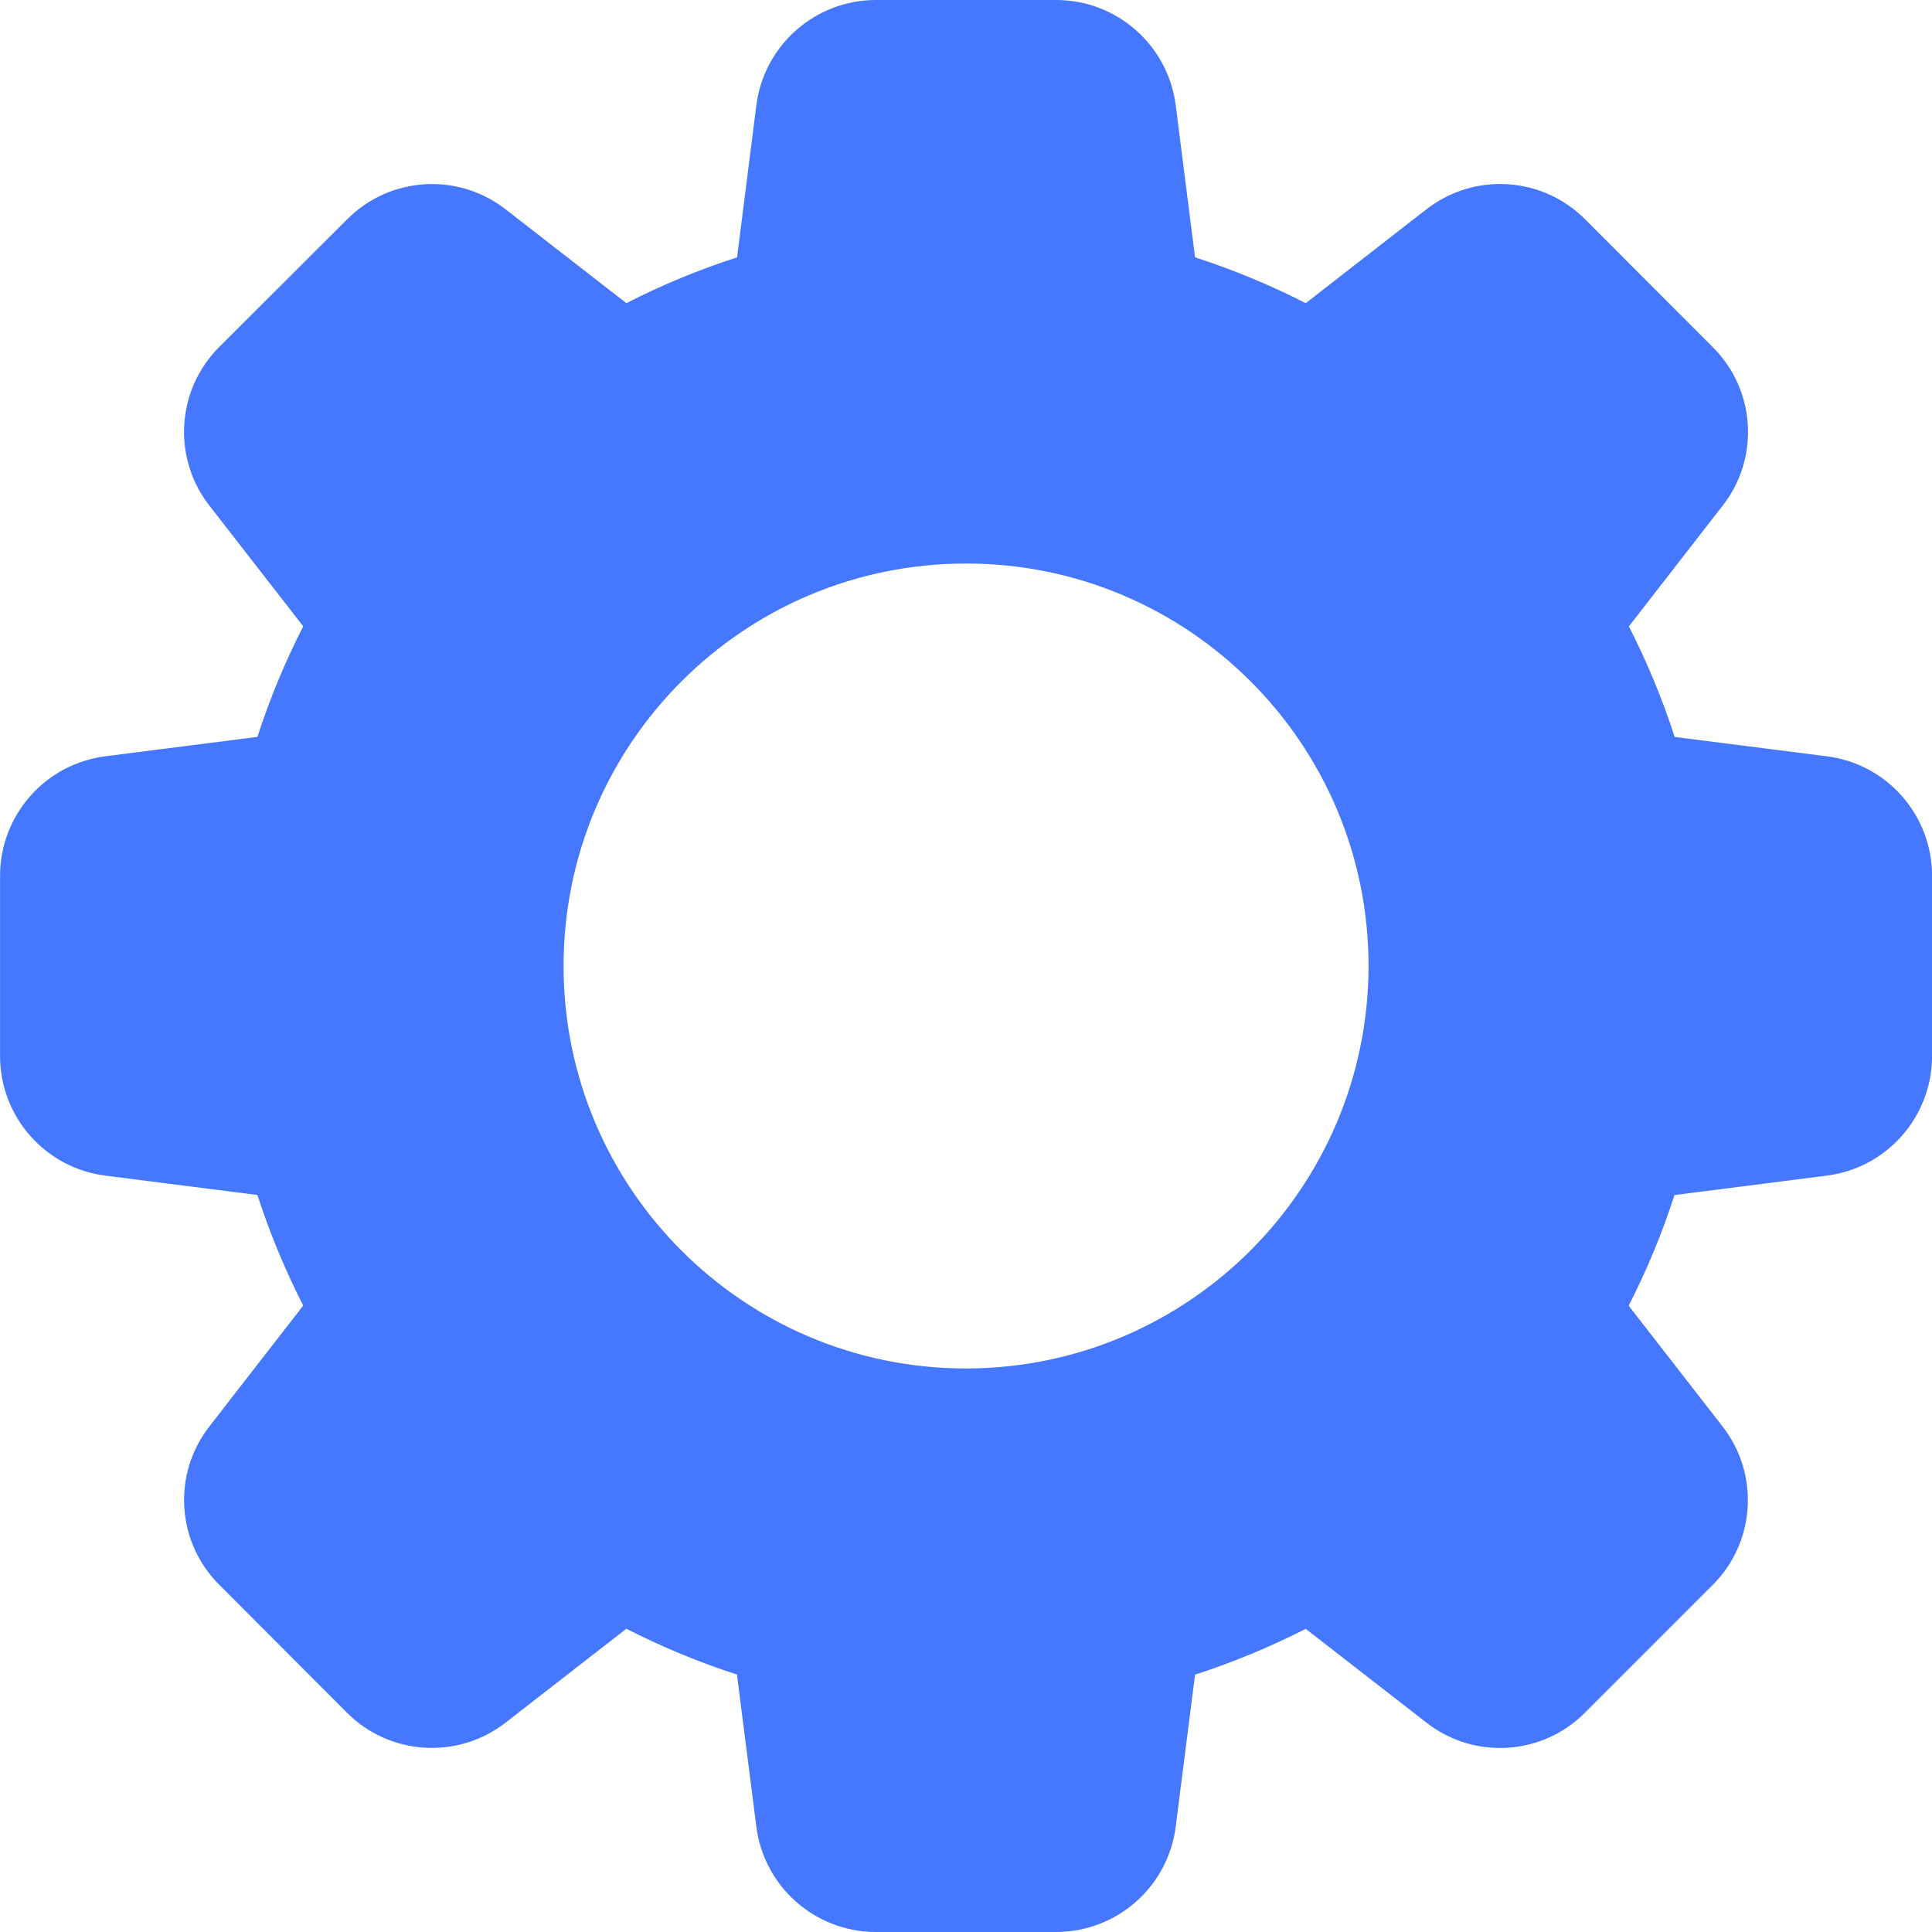
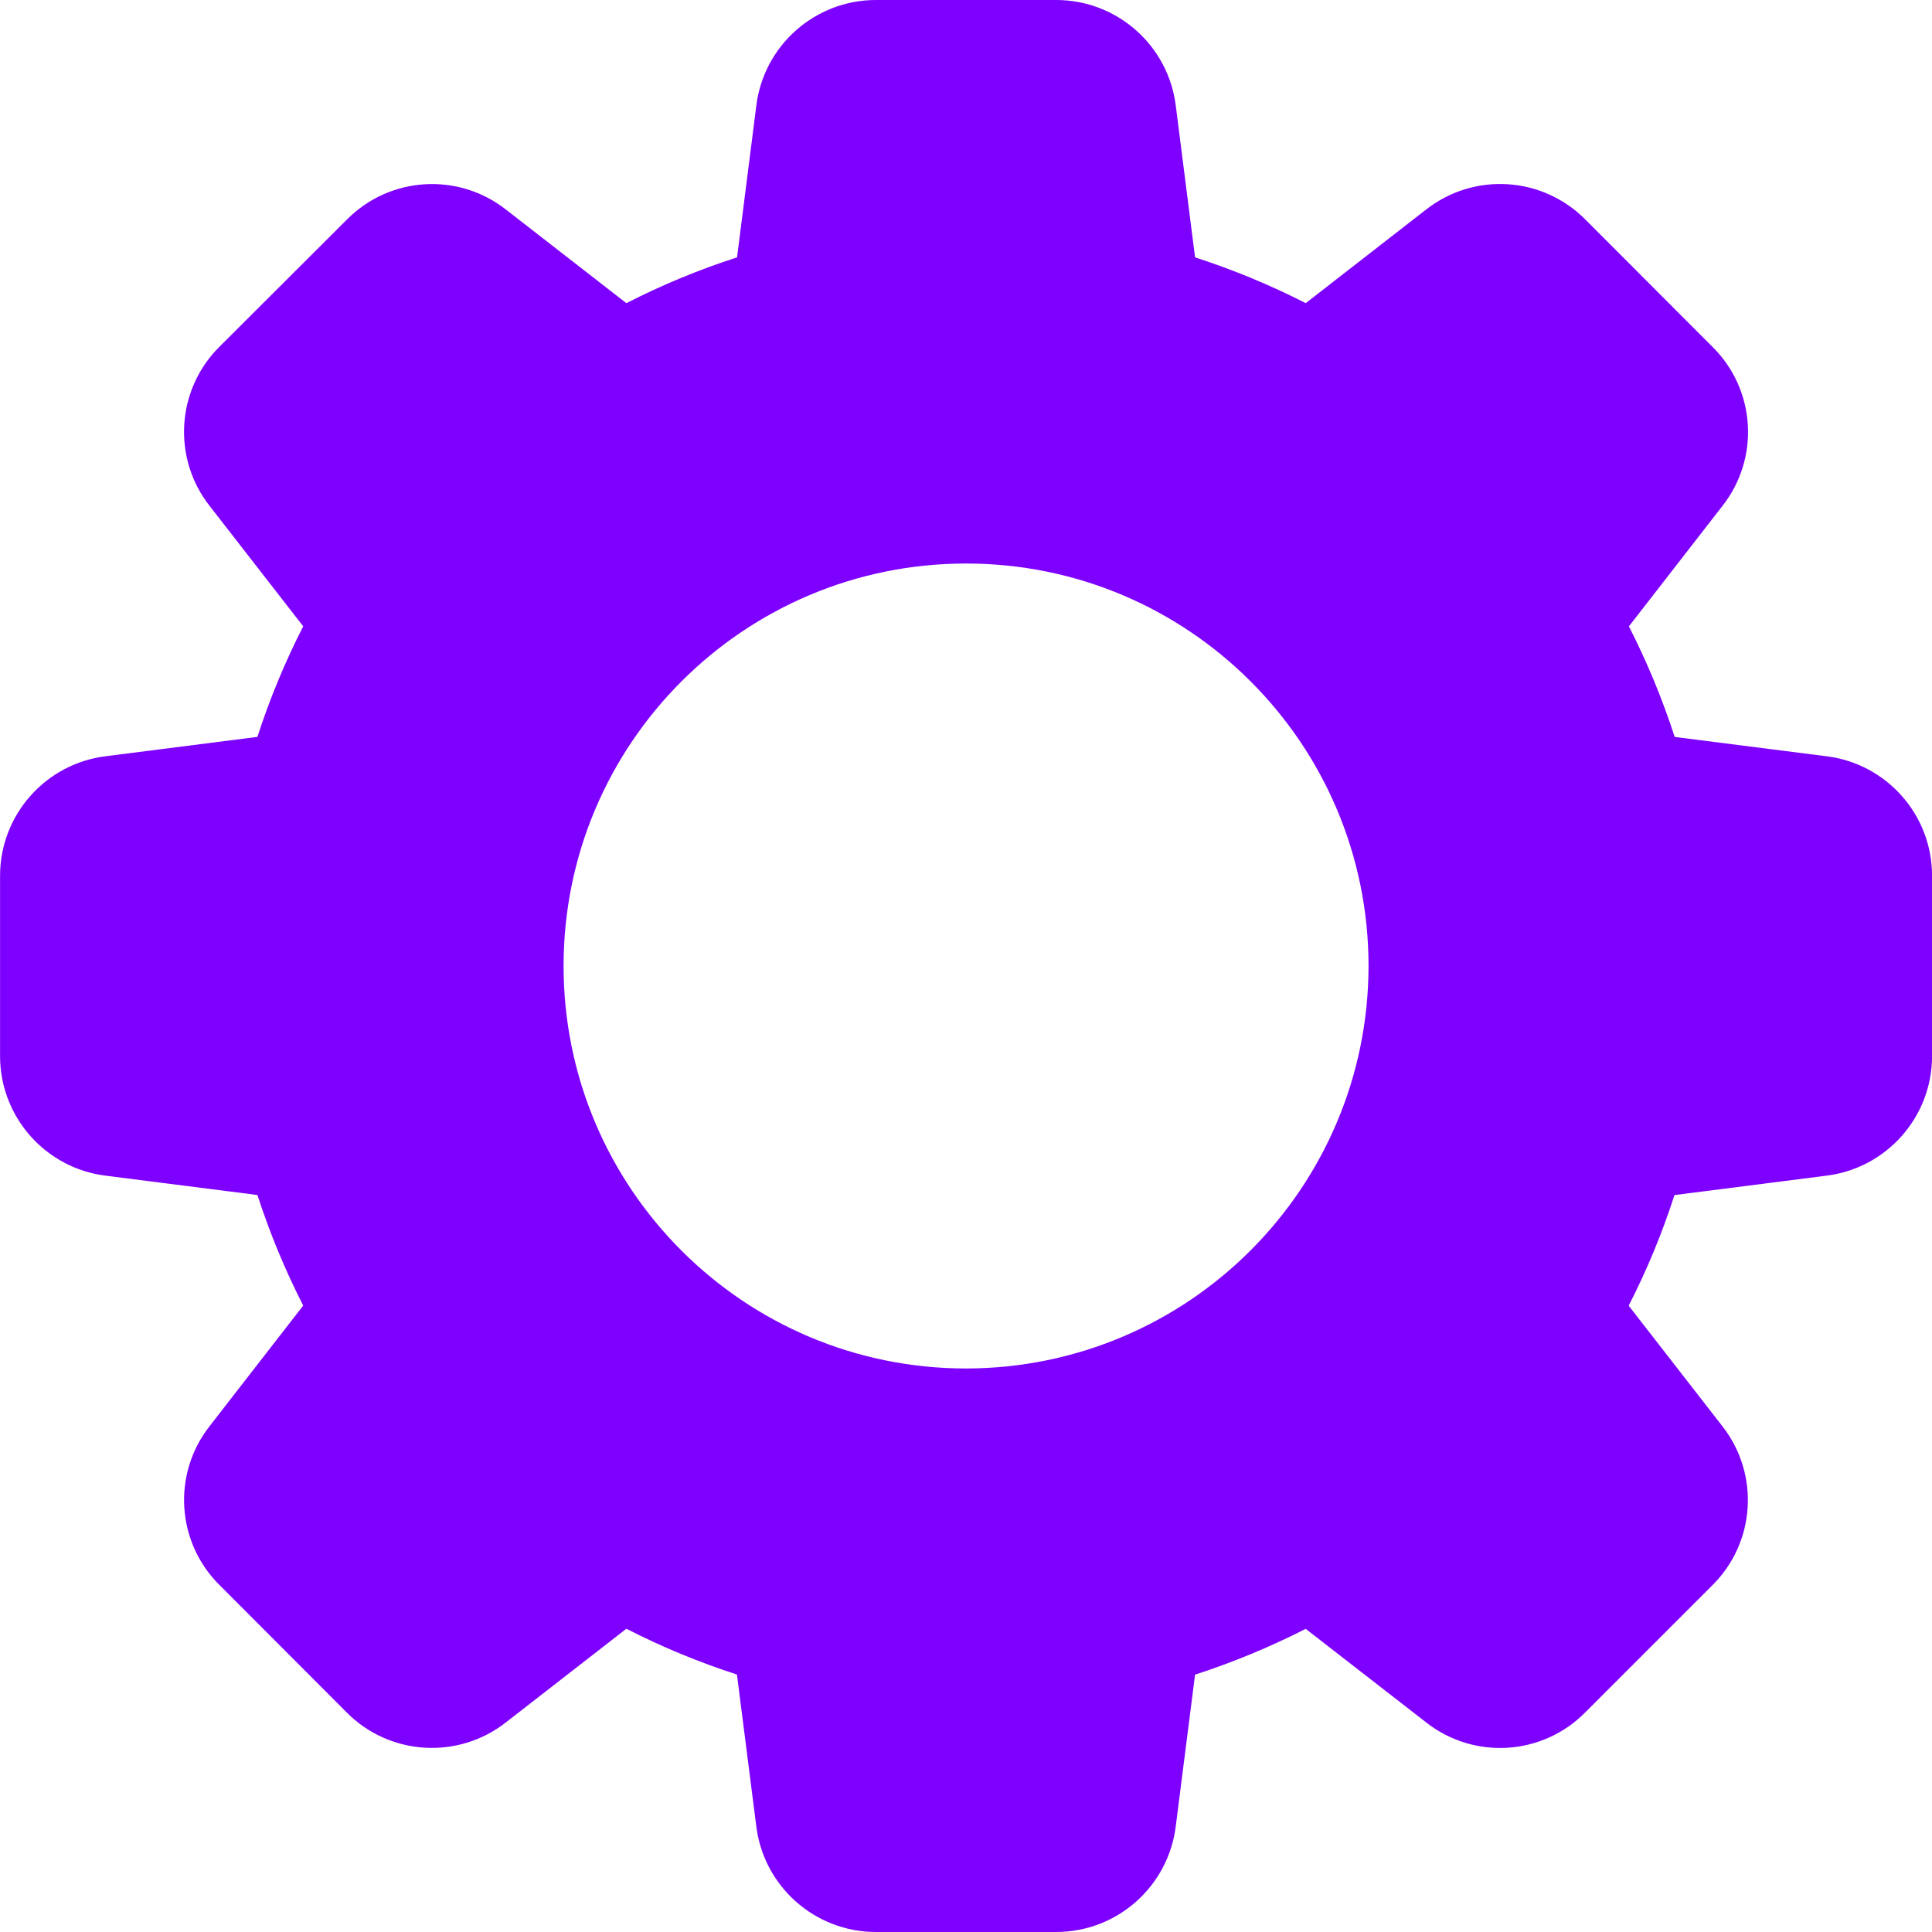
<svg xmlns="http://www.w3.org/2000/svg" width="34" height="34" viewBox="0 0 34 34">
  <defs>
    <clipPath id="a">
-       <rect width="34" height="34" transform="translate(38 28.377)" fill="#4677FF" />
+       <rect width="34" height="34" transform="translate(38 28.377)" fill="#7e00ff" />
    </clipPath>
  </defs>
  <g transform="translate(-38 -28.377)" clip-path="url(#a)">
-     <path d="M32.134,13.308l-2.663-.339a13.388,13.388,0,0,0-.806-1.946L30.31,8.905a2.106,2.106,0,0,0-.173-2.8L27.905,3.87a2.112,2.112,0,0,0-2.812-.18L22.978,5.335a13.34,13.34,0,0,0-1.948-.806L20.692,1.87A2.122,2.122,0,0,0,18.587,0H15.413a2.122,2.122,0,0,0-2.105,1.866L12.97,4.529a13.185,13.185,0,0,0-1.948.806L8.905,3.69a2.108,2.108,0,0,0-2.8.173L3.87,6.093a2.112,2.112,0,0,0-.18,2.813l1.645,2.116a13.232,13.232,0,0,0-.806,1.946l-2.659.339A2.122,2.122,0,0,0,0,15.413v3.173a2.122,2.122,0,0,0,1.866,2.105l2.663.339a13.387,13.387,0,0,0,.806,1.946L3.69,25.095a2.106,2.106,0,0,0,.173,2.8L6.094,30.13a2.113,2.113,0,0,0,2.812.178l2.116-1.645a13.079,13.079,0,0,0,1.946.806l.339,2.658A2.122,2.122,0,0,0,15.413,34h3.173a2.122,2.122,0,0,0,2.105-1.866l.339-2.663a13.388,13.388,0,0,0,1.947-.806l2.118,1.645a2.106,2.106,0,0,0,2.8-.173l2.231-2.231a2.11,2.11,0,0,0,.18-2.812l-1.645-2.116a13.079,13.079,0,0,0,.806-1.947l2.658-.339A2.122,2.122,0,0,0,34,18.587V15.413a2.119,2.119,0,0,0-1.864-2.105ZM17,24.083A7.083,7.083,0,1,1,24.083,17,7.091,7.091,0,0,1,17,24.083Z" transform="translate(38.001 28.377)" fill="#4677FF" />
+     <path d="M32.134,13.308l-2.663-.339a13.388,13.388,0,0,0-.806-1.946L30.31,8.905a2.106,2.106,0,0,0-.173-2.8L27.905,3.87a2.112,2.112,0,0,0-2.812-.18L22.978,5.335a13.34,13.34,0,0,0-1.948-.806L20.692,1.87A2.122,2.122,0,0,0,18.587,0H15.413a2.122,2.122,0,0,0-2.105,1.866L12.97,4.529a13.185,13.185,0,0,0-1.948.806L8.905,3.69a2.108,2.108,0,0,0-2.8.173L3.87,6.093a2.112,2.112,0,0,0-.18,2.813l1.645,2.116a13.232,13.232,0,0,0-.806,1.946l-2.659.339A2.122,2.122,0,0,0,0,15.413v3.173a2.122,2.122,0,0,0,1.866,2.105l2.663.339a13.387,13.387,0,0,0,.806,1.946L3.69,25.095a2.106,2.106,0,0,0,.173,2.8L6.094,30.13a2.113,2.113,0,0,0,2.812.178l2.116-1.645a13.079,13.079,0,0,0,1.946.806l.339,2.658A2.122,2.122,0,0,0,15.413,34h3.173a2.122,2.122,0,0,0,2.105-1.866l.339-2.663a13.388,13.388,0,0,0,1.947-.806l2.118,1.645a2.106,2.106,0,0,0,2.8-.173l2.231-2.231a2.11,2.11,0,0,0,.18-2.812l-1.645-2.116a13.079,13.079,0,0,0,.806-1.947l2.658-.339A2.122,2.122,0,0,0,34,18.587V15.413a2.119,2.119,0,0,0-1.864-2.105ZM17,24.083A7.083,7.083,0,1,1,24.083,17,7.091,7.091,0,0,1,17,24.083Z" transform="translate(38.001 28.377)" fill="#7e00ff" />
  </g>
</svg>
